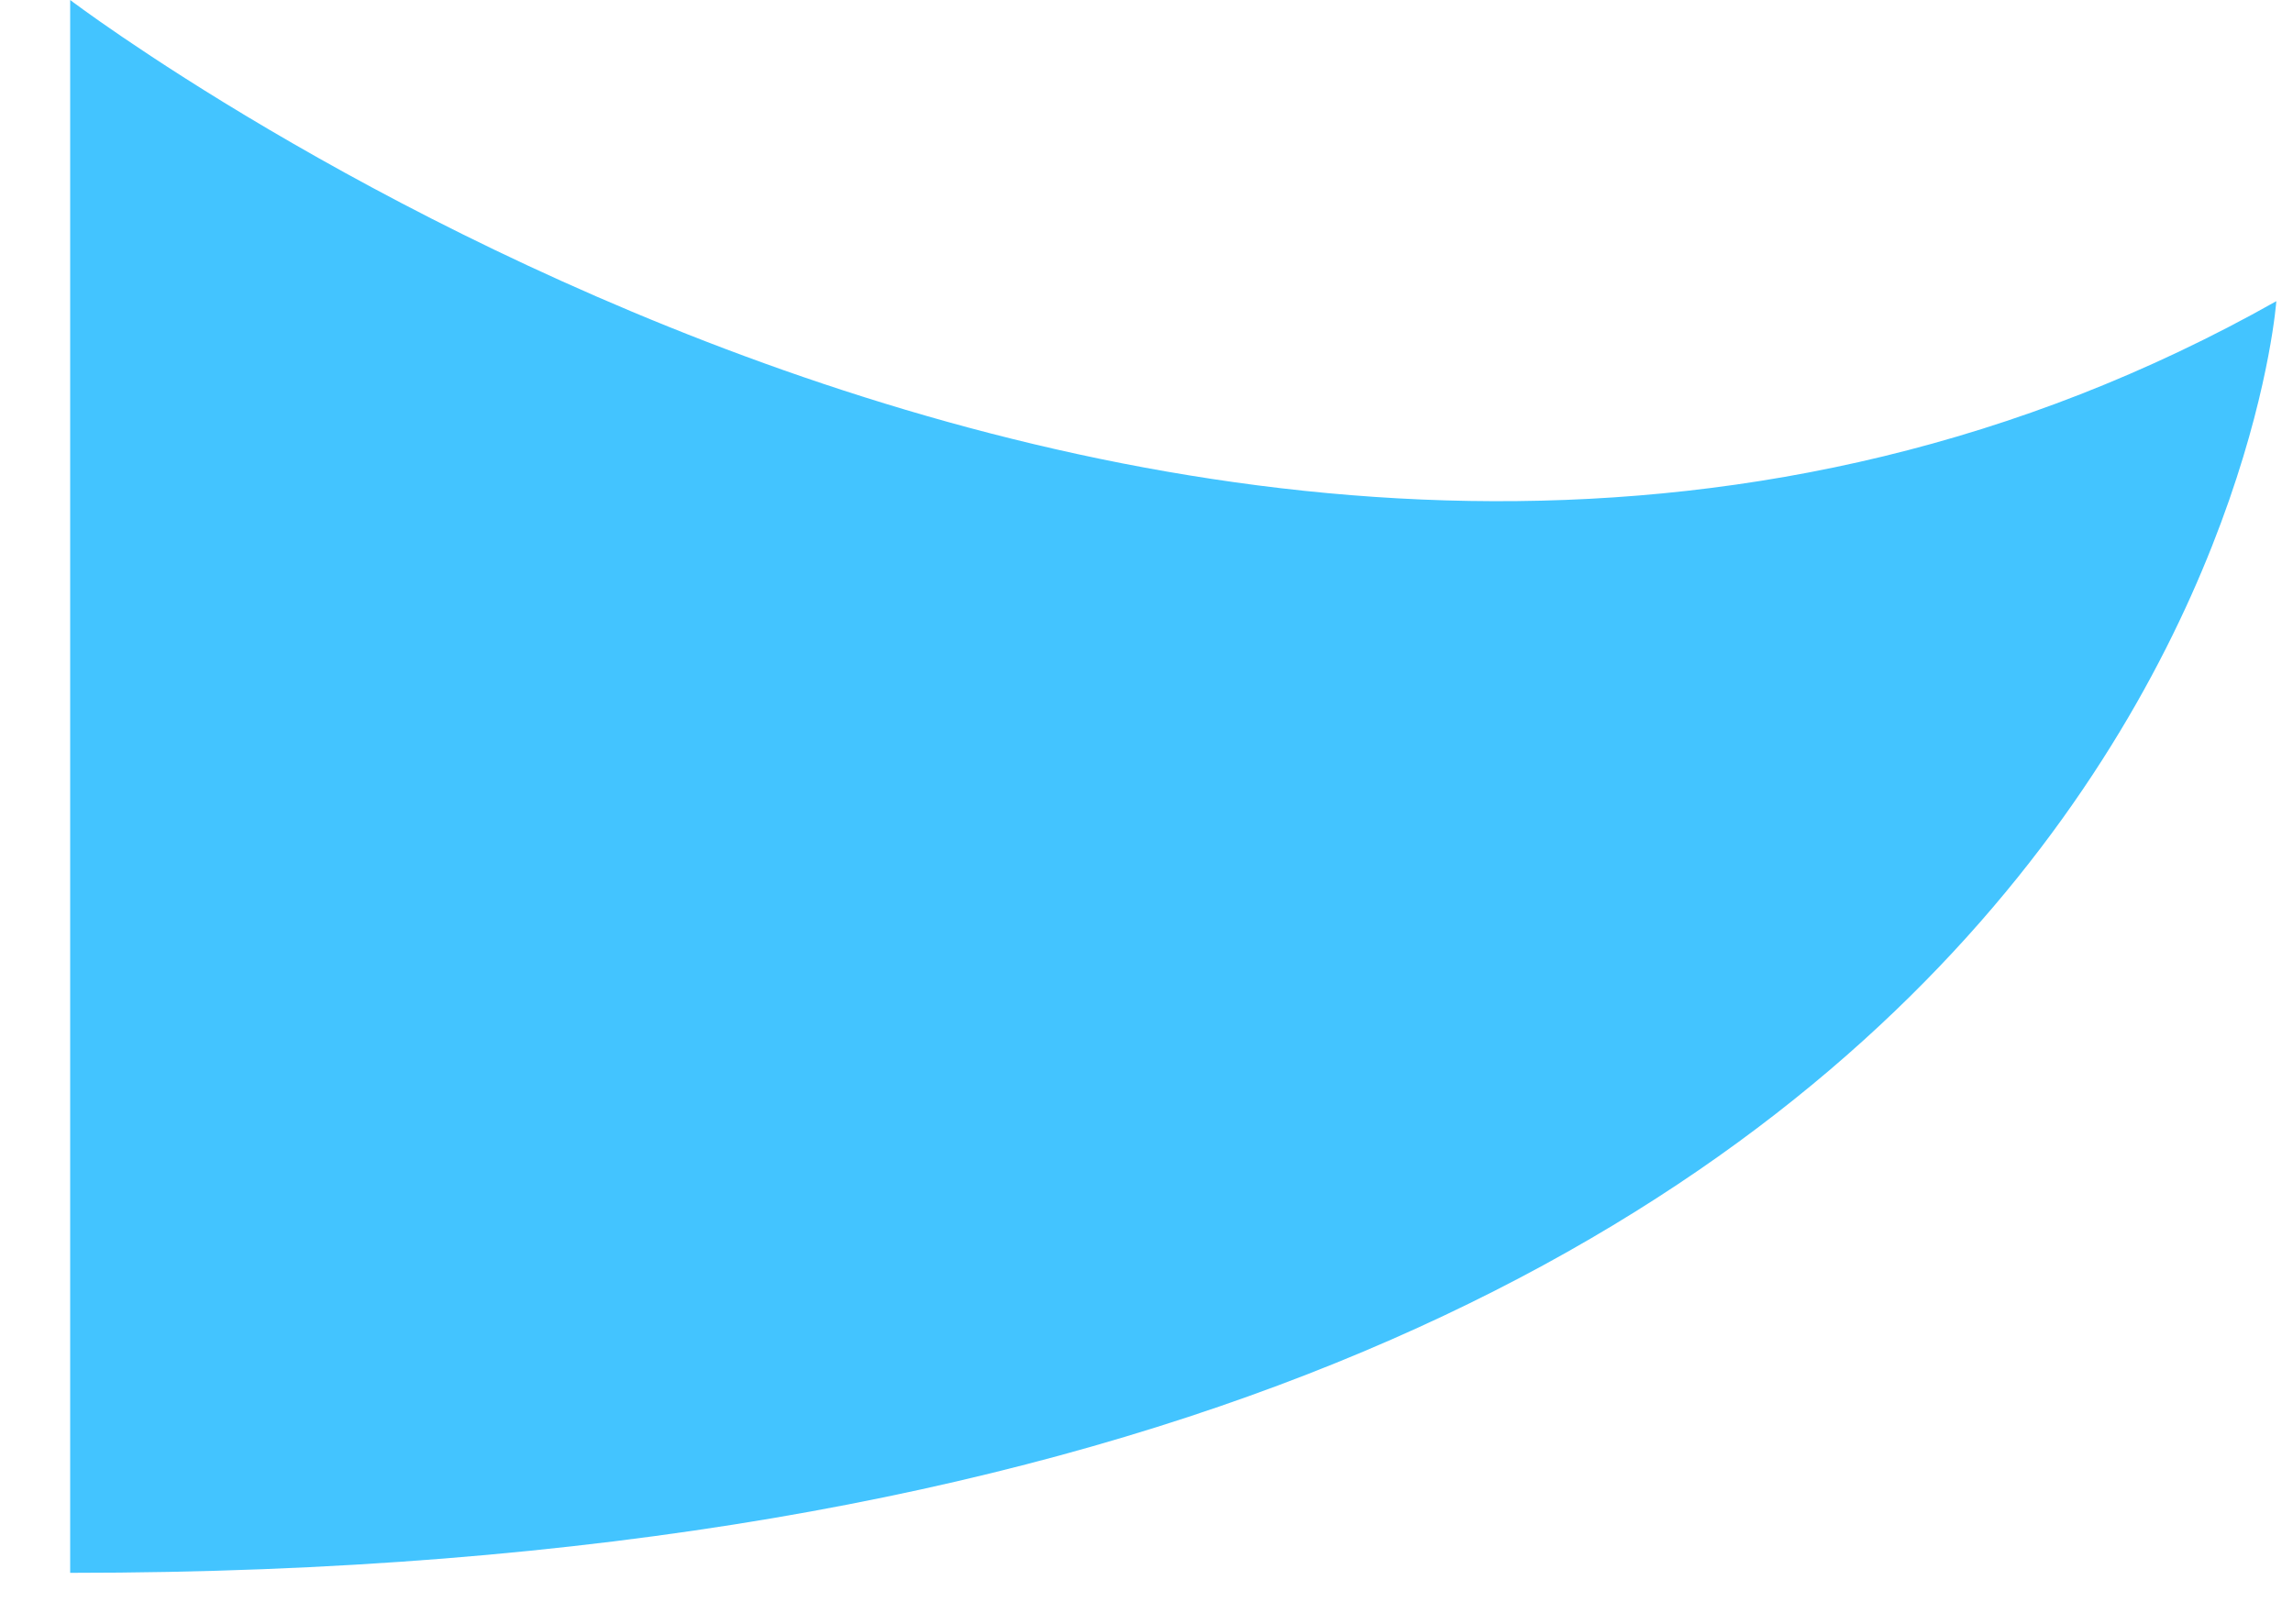
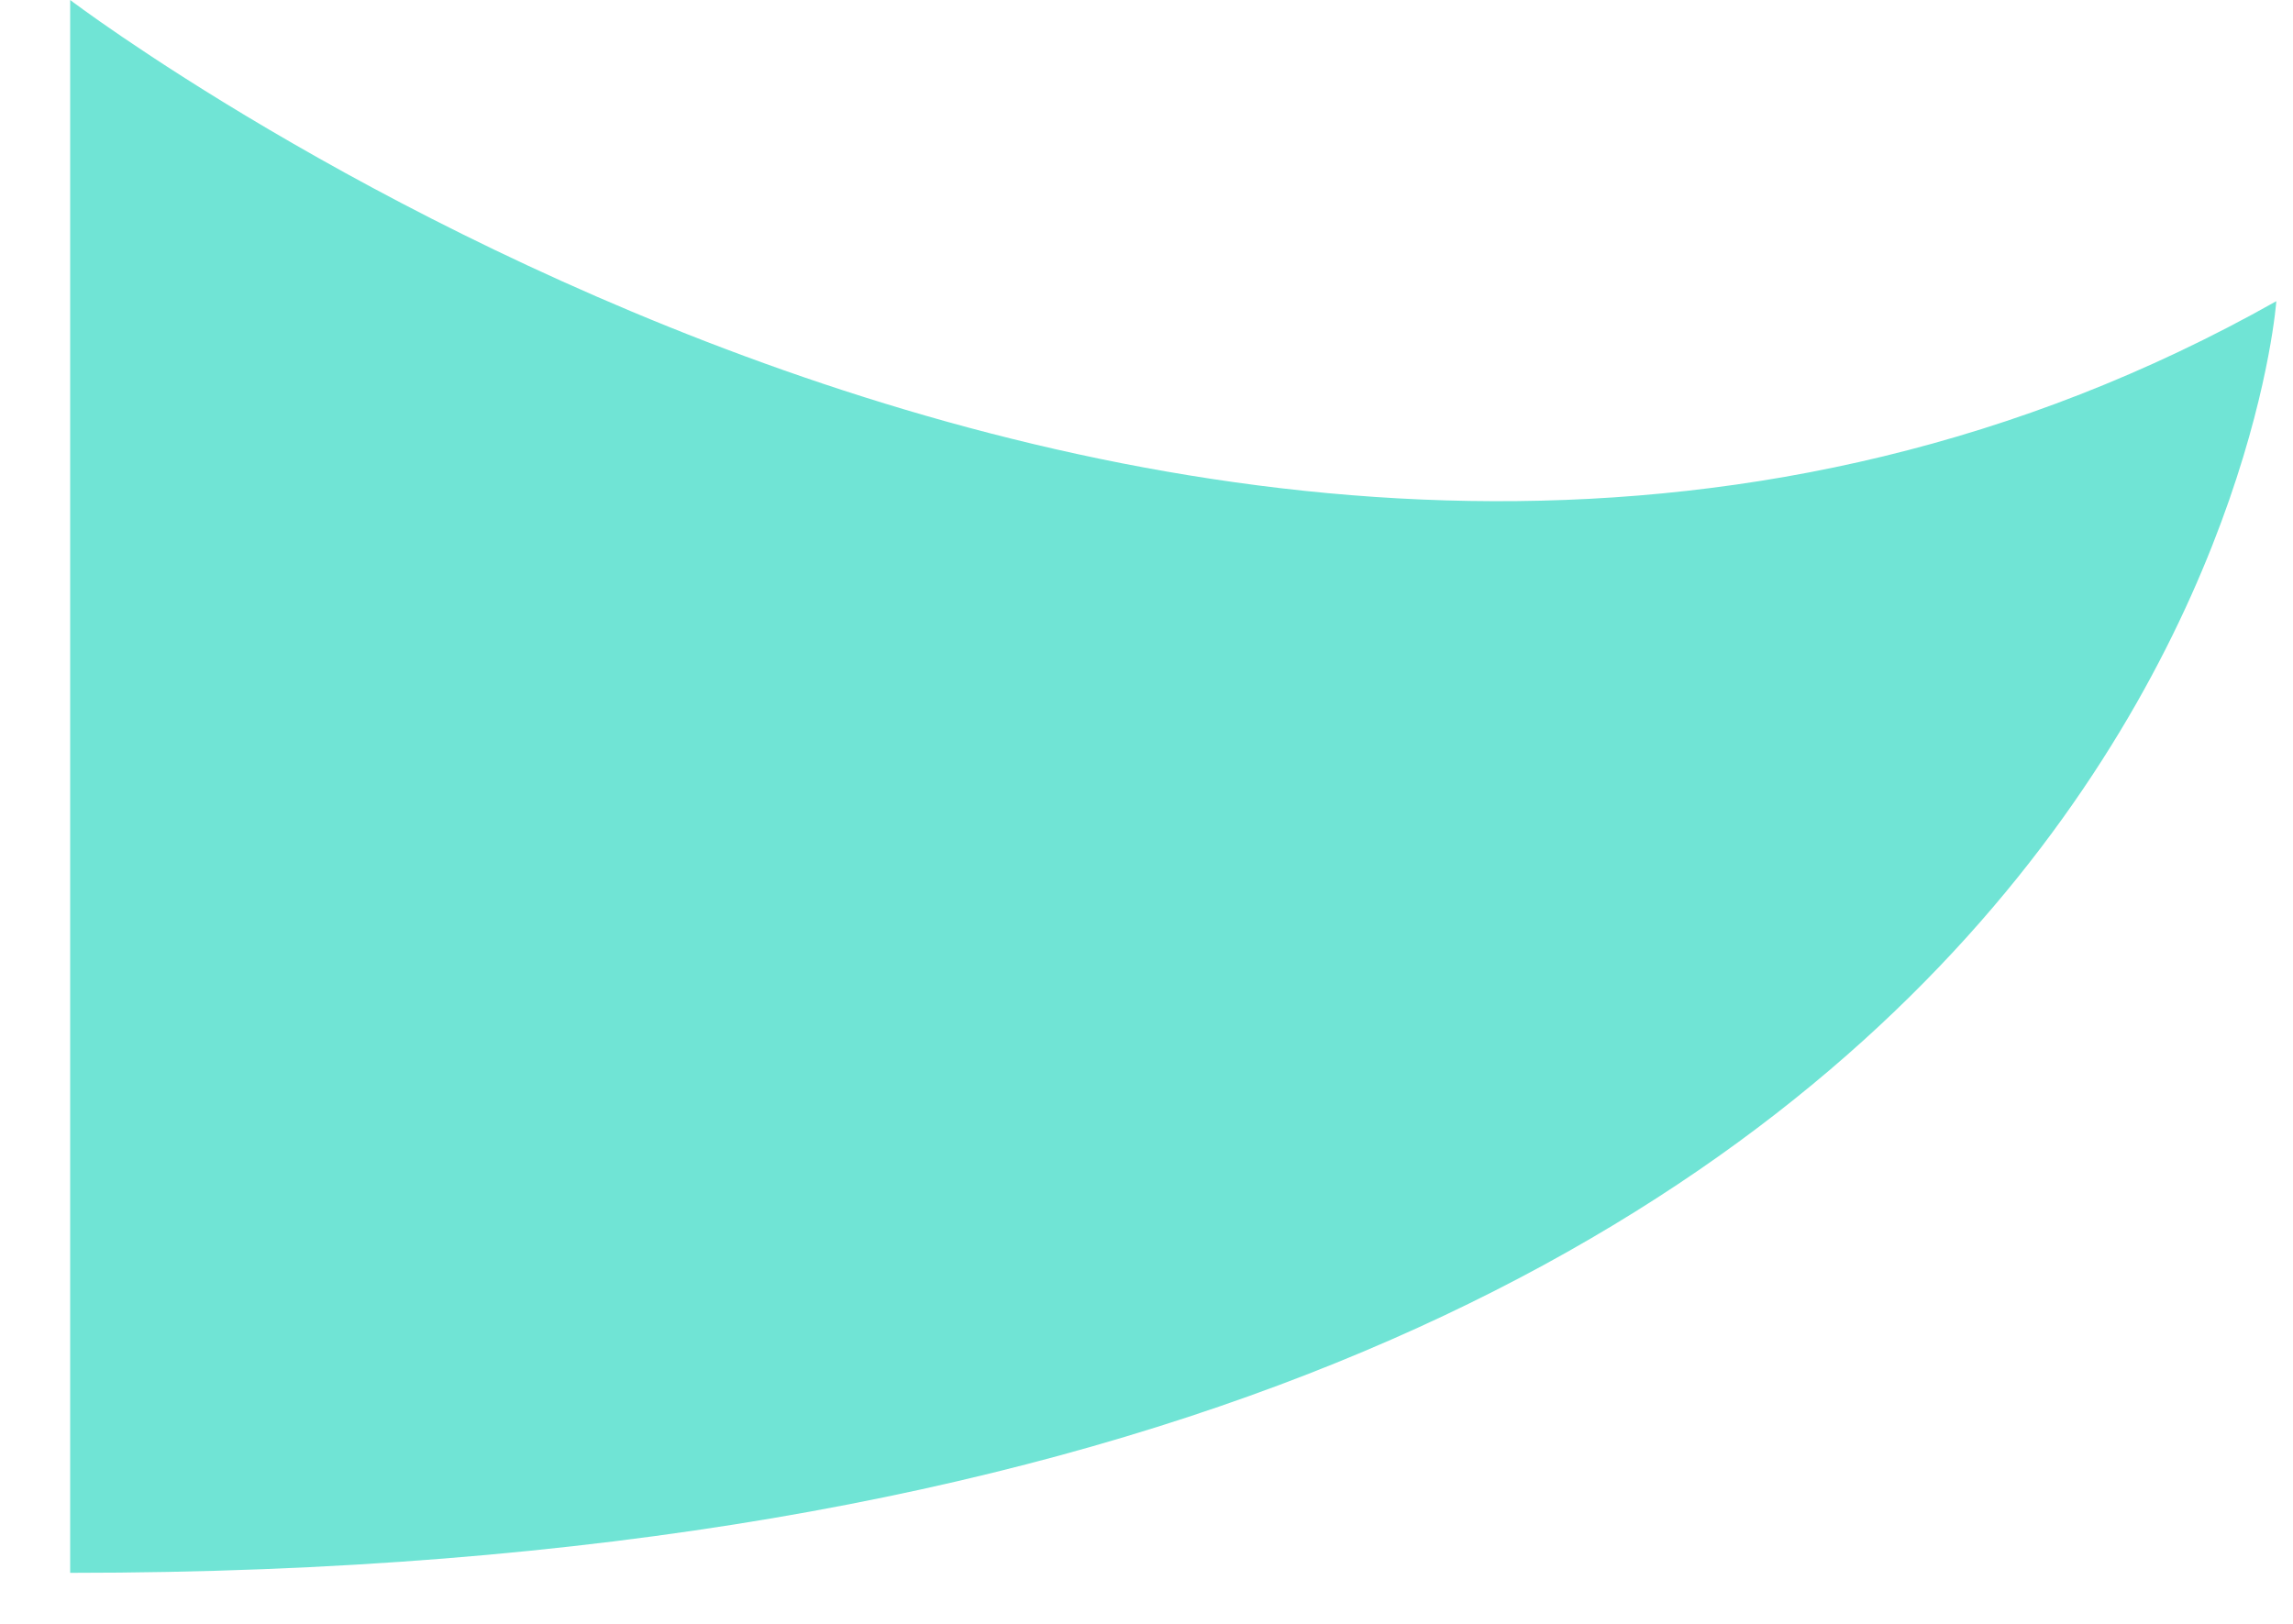
<svg xmlns="http://www.w3.org/2000/svg" width="24px" height="17px" viewBox="0 0 24 17" version="1.1">
  <defs />
  <g id="Page-1" stroke="none" stroke-width="1" fill="none" fill-rule="evenodd">
-     <g id="voice" fill-rule="nonzero" fill="#43C4FF">
+     <g id="voice" fill-rule="nonzero" fill="#70e4d5">
      <path d="M23.825,16.466 L23.825,0 C23.825,0 11.608,9.284 0.734,3.153 C0.734,3.153 1.674,16.466 23.825,16.466 Z" id="Page-1" transform="translate(12.27973, 8.233204) scale(-1, 1) translate(-12.27973, -8.233204) " />
    </g>
  </g>
</svg>
